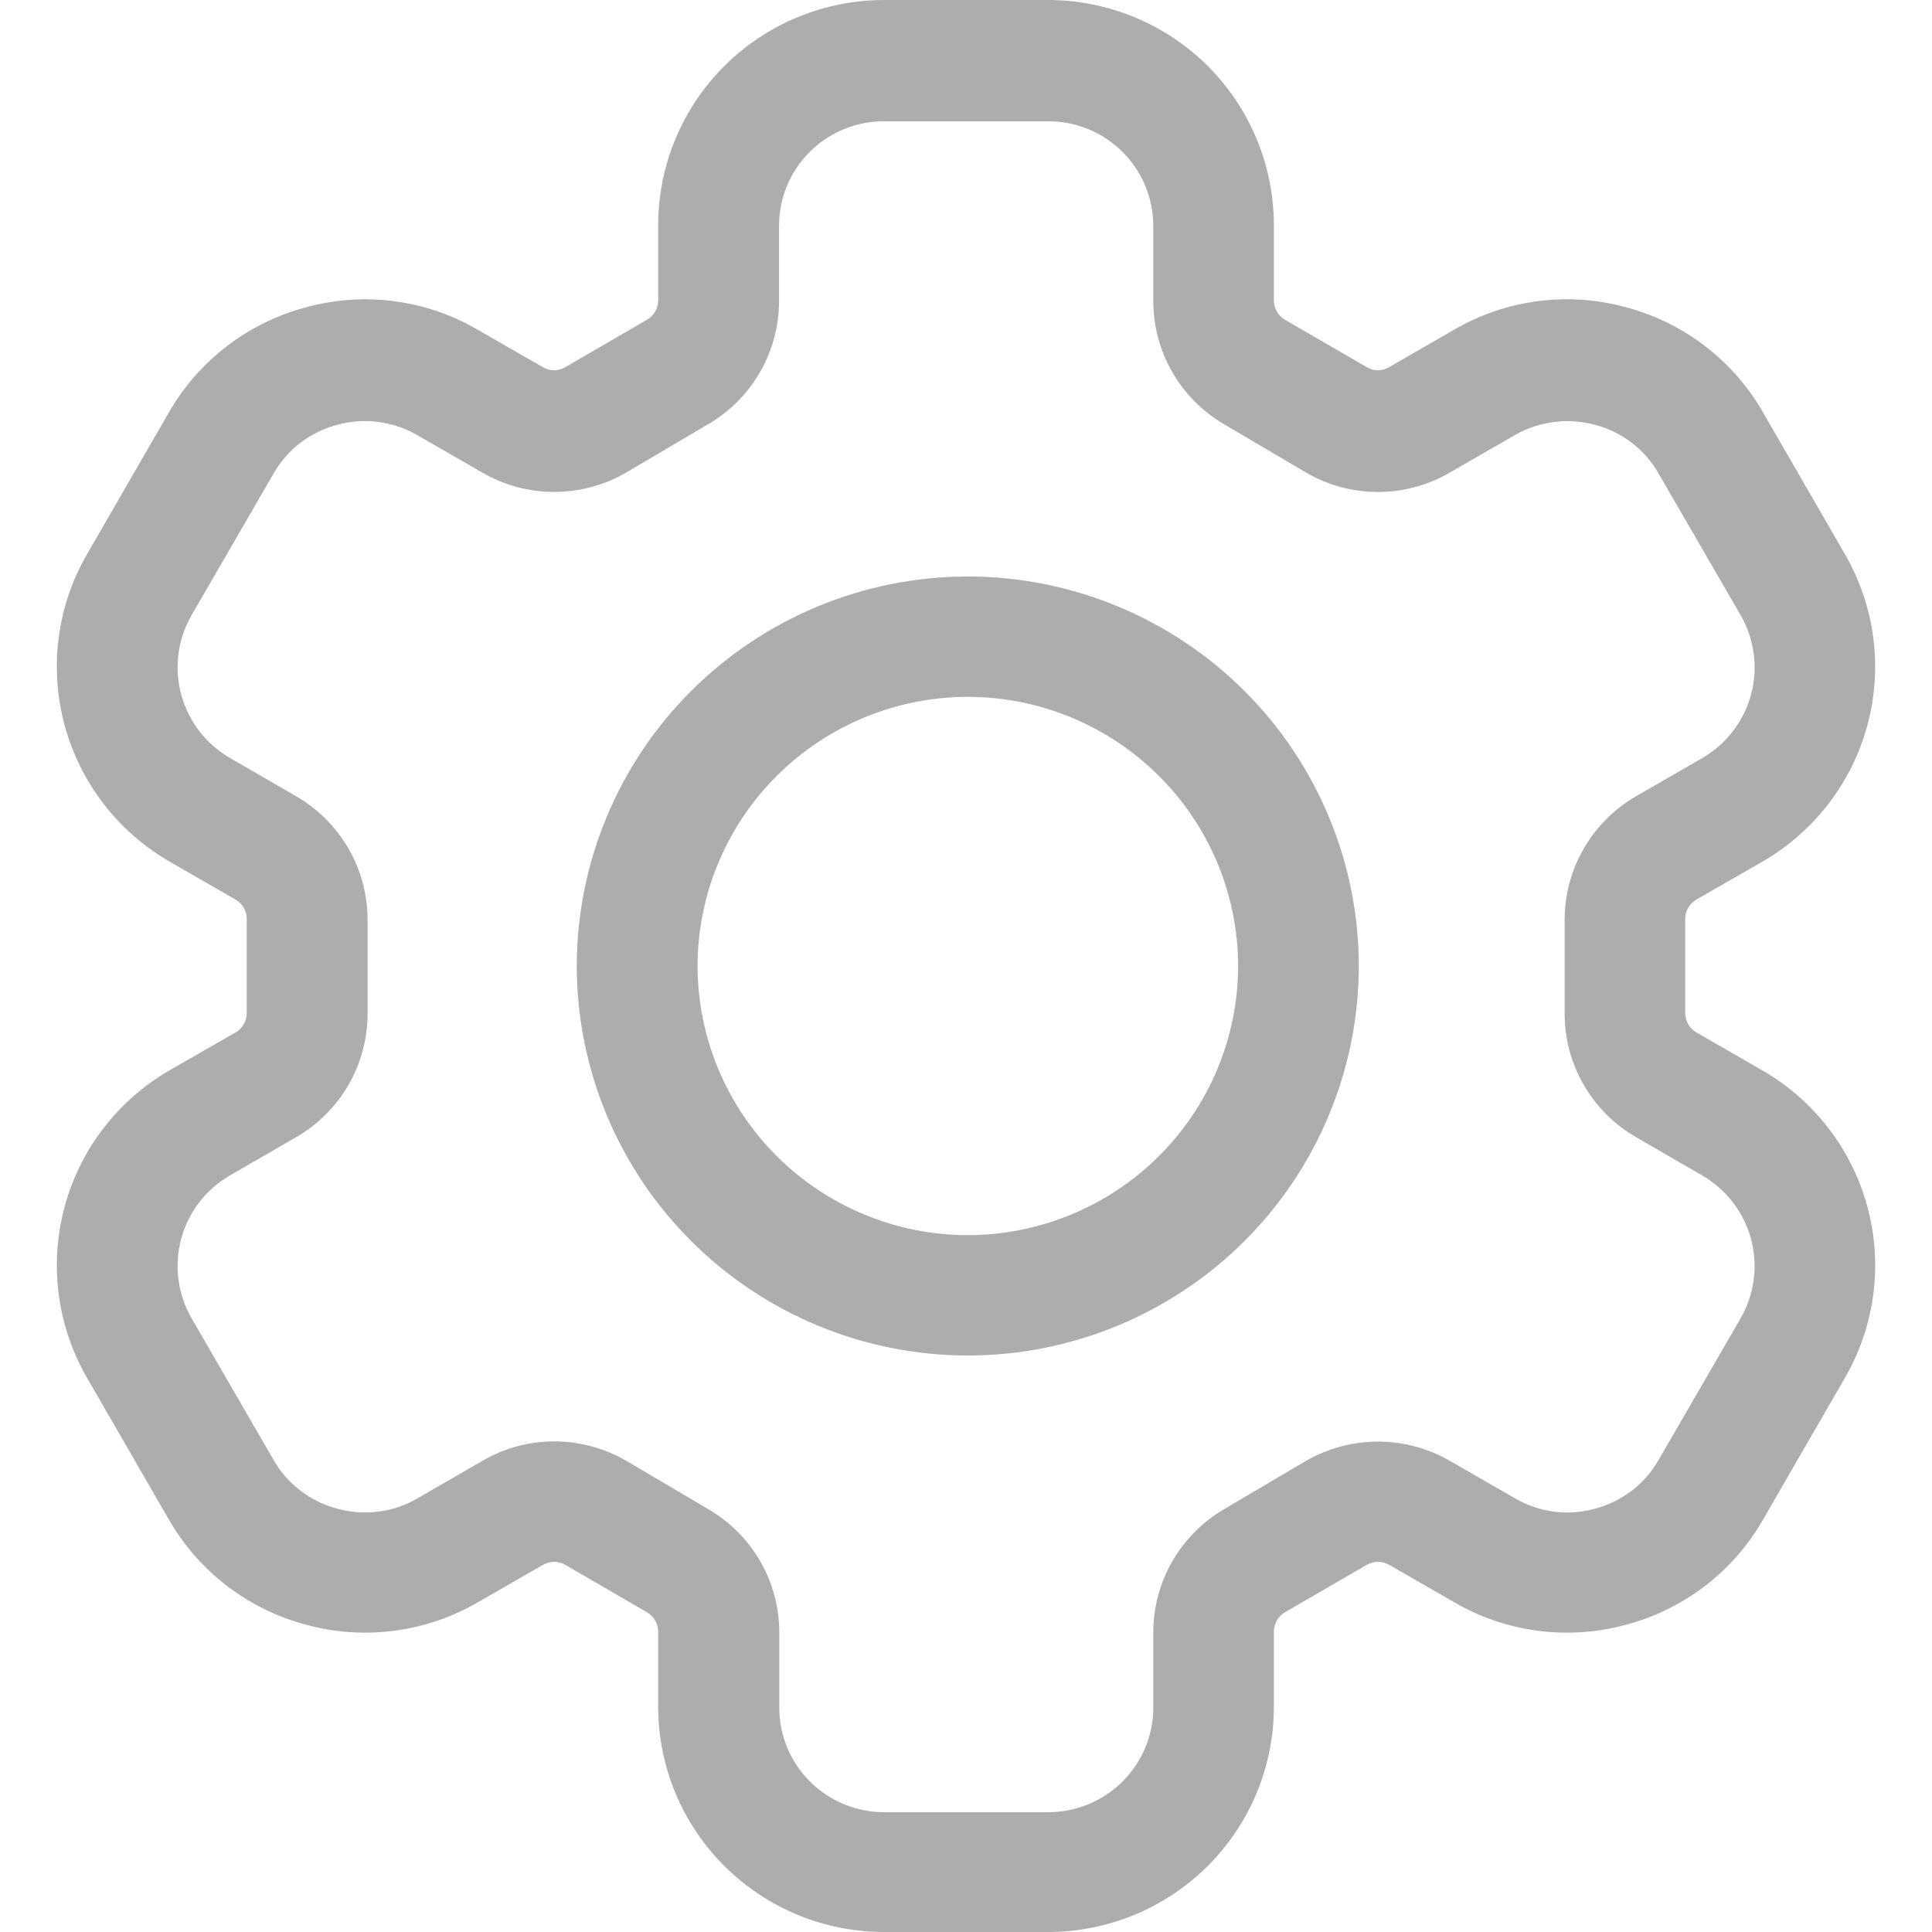
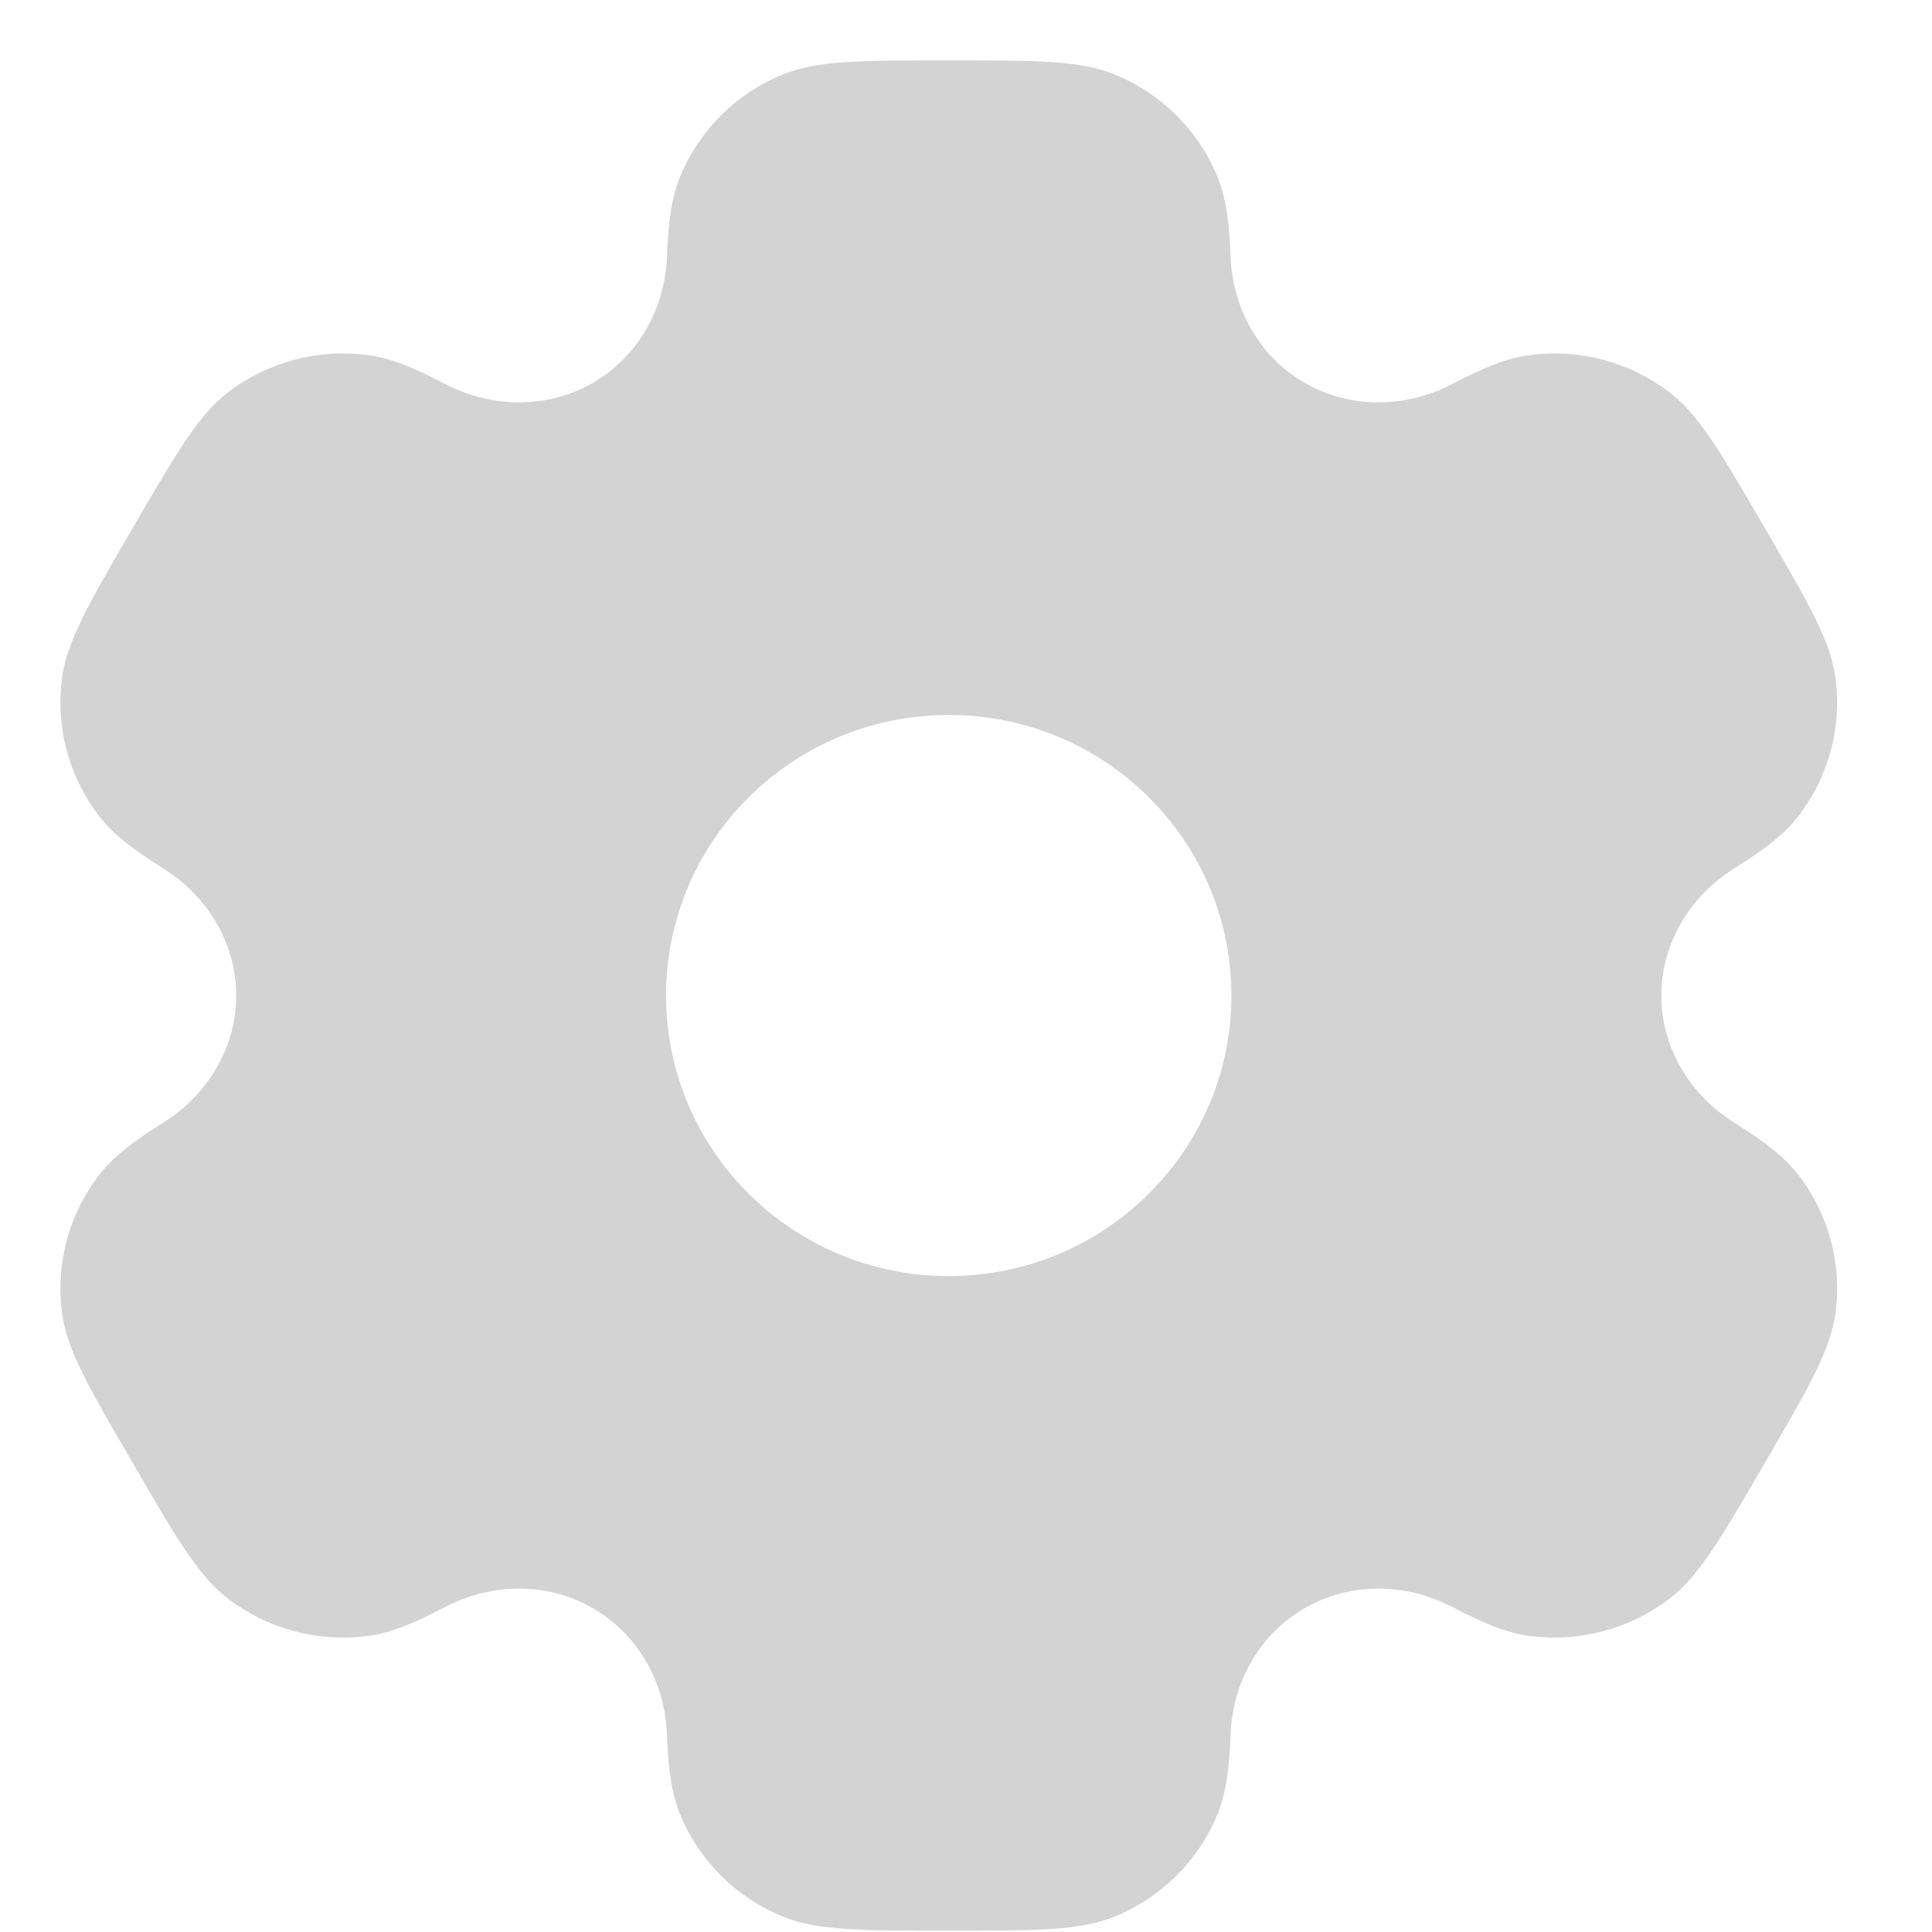
- <svg xmlns="http://www.w3.org/2000/svg" width="34" height="34" viewBox="0 0 34 34" fill="none">
-   <path d="M18.436 34H15.557C14.504 33.999 13.494 33.582 12.749 32.84C12.004 32.098 11.585 31.093 11.583 30.043V28.713C11.583 28.645 11.565 28.578 11.531 28.519C11.497 28.459 11.448 28.41 11.389 28.375L9.947 27.538C9.888 27.504 9.821 27.486 9.752 27.486C9.684 27.486 9.616 27.504 9.557 27.538L8.407 28.199C7.956 28.461 7.457 28.631 6.939 28.698C6.422 28.766 5.895 28.731 5.392 28.594C4.886 28.46 4.413 28.229 3.998 27.912C3.583 27.595 3.235 27.199 2.975 26.747L1.527 24.24C1.005 23.331 0.864 22.254 1.136 21.242C1.407 20.231 2.069 19.367 2.977 18.84L4.146 18.169C4.206 18.134 4.255 18.084 4.289 18.025C4.324 17.965 4.342 17.898 4.342 17.829V16.171C4.342 16.102 4.324 16.035 4.289 15.975C4.255 15.916 4.206 15.866 4.146 15.831L2.979 15.16C2.071 14.633 1.408 13.77 1.136 12.758C0.864 11.747 1.004 10.669 1.527 9.76L2.975 7.253C3.235 6.801 3.583 6.405 3.998 6.088C4.413 5.771 4.886 5.54 5.392 5.406C5.896 5.269 6.422 5.233 6.94 5.301C7.458 5.369 7.957 5.54 8.407 5.803L9.555 6.462C9.614 6.497 9.682 6.516 9.751 6.516C9.82 6.516 9.888 6.497 9.947 6.462L11.389 5.625C11.448 5.59 11.497 5.541 11.531 5.481C11.565 5.422 11.583 5.355 11.583 5.287V3.957C11.585 2.908 12.004 1.902 12.749 1.16C13.494 0.418 14.504 0.001 15.557 0H18.442C19.496 0.001 20.506 0.417 21.252 1.159C21.997 1.901 22.416 2.907 22.418 3.957V5.287C22.418 5.355 22.436 5.422 22.47 5.481C22.503 5.54 22.552 5.59 22.61 5.625L24.054 6.462C24.113 6.497 24.18 6.516 24.249 6.516C24.318 6.516 24.385 6.497 24.444 6.462L25.592 5.801C26.043 5.539 26.543 5.368 27.061 5.3C27.579 5.232 28.106 5.268 28.61 5.406C29.115 5.539 29.588 5.771 30.003 6.088C30.417 6.405 30.765 6.801 31.024 7.253L32.472 9.76C32.995 10.668 33.136 11.746 32.864 12.758C32.593 13.77 31.93 14.633 31.022 15.16L29.853 15.831C29.794 15.866 29.744 15.916 29.71 15.975C29.675 16.035 29.657 16.102 29.657 16.171V17.829C29.657 17.898 29.675 17.965 29.71 18.025C29.744 18.084 29.794 18.134 29.853 18.169L31.02 18.84C31.929 19.366 32.592 20.23 32.864 21.241C33.137 22.253 32.996 23.331 32.472 24.24L31.024 26.747C30.765 27.199 30.417 27.595 30.003 27.912C29.588 28.229 29.115 28.461 28.61 28.594C28.105 28.731 27.579 28.767 27.061 28.698C26.542 28.63 26.043 28.46 25.592 28.197L24.446 27.538C24.387 27.504 24.319 27.486 24.25 27.486C24.181 27.486 24.114 27.504 24.054 27.538L22.61 28.375C22.552 28.41 22.503 28.46 22.47 28.519C22.436 28.578 22.418 28.645 22.418 28.713V30.043C22.416 31.094 21.996 32.101 21.249 32.843C20.503 33.585 19.491 34.001 18.436 34ZM9.743 25.366C10.192 25.365 10.634 25.483 11.022 25.708L12.464 26.558C12.844 26.779 13.159 27.095 13.379 27.475C13.598 27.855 13.713 28.285 13.714 28.724V30.054C13.714 30.542 13.909 31.009 14.256 31.354C14.602 31.698 15.072 31.892 15.561 31.892H18.447C18.936 31.892 19.406 31.698 19.753 31.354C20.099 31.009 20.295 30.542 20.296 30.054V28.724C20.297 28.286 20.412 27.855 20.631 27.476C20.85 27.096 21.164 26.78 21.544 26.558L22.985 25.708C23.37 25.487 23.806 25.37 24.25 25.37C24.694 25.37 25.131 25.487 25.515 25.708L26.66 26.367C26.87 26.49 27.102 26.57 27.343 26.602C27.584 26.634 27.829 26.616 28.064 26.552C28.298 26.491 28.517 26.385 28.709 26.239C28.902 26.093 29.063 25.91 29.183 25.702L30.634 23.197C30.876 22.774 30.941 22.273 30.815 21.803C30.688 21.333 30.38 20.932 29.958 20.687L28.793 20.013C28.411 19.793 28.094 19.476 27.873 19.095C27.652 18.714 27.535 18.282 27.535 17.841V16.184C27.535 15.744 27.652 15.312 27.873 14.931C28.094 14.55 28.411 14.233 28.793 14.012L29.96 13.339C30.382 13.094 30.689 12.692 30.816 12.222C30.942 11.752 30.876 11.251 30.634 10.829L29.183 8.324C29.063 8.115 28.902 7.932 28.709 7.787C28.517 7.641 28.298 7.534 28.064 7.474C27.59 7.348 27.086 7.413 26.66 7.656L25.513 8.317C25.129 8.54 24.693 8.658 24.249 8.658C23.805 8.658 23.369 8.54 22.985 8.317L21.544 7.467C21.164 7.246 20.85 6.93 20.631 6.55C20.412 6.17 20.297 5.74 20.296 5.302V3.972C20.295 3.484 20.099 3.016 19.753 2.672C19.406 2.327 18.936 2.133 18.447 2.134H15.557C15.067 2.133 14.598 2.327 14.251 2.672C13.905 3.016 13.71 3.484 13.71 3.972V5.302C13.709 5.74 13.594 6.171 13.374 6.55C13.155 6.93 12.84 7.246 12.46 7.467L11.018 8.317C10.634 8.54 10.198 8.657 9.753 8.657C9.309 8.657 8.873 8.54 8.488 8.317L7.345 7.659C7.135 7.537 6.903 7.458 6.662 7.426C6.421 7.394 6.176 7.411 5.942 7.474C5.708 7.534 5.488 7.64 5.295 7.786C5.103 7.932 4.941 8.115 4.82 8.324L3.37 10.829C3.127 11.252 3.062 11.752 3.189 12.223C3.316 12.693 3.624 13.094 4.046 13.339L5.21 14.012C5.593 14.233 5.91 14.55 6.131 14.931C6.352 15.312 6.468 15.744 6.469 16.184V17.841C6.468 18.282 6.352 18.714 6.131 19.095C5.91 19.476 5.593 19.793 5.21 20.013L4.044 20.687C3.622 20.932 3.314 21.333 3.188 21.803C3.062 22.273 3.127 22.774 3.37 23.197L4.82 25.702C4.941 25.911 5.103 26.093 5.295 26.239C5.488 26.385 5.708 26.491 5.942 26.552C6.176 26.616 6.421 26.633 6.662 26.602C6.903 26.571 7.136 26.491 7.345 26.369L8.491 25.708C8.87 25.486 9.302 25.368 9.743 25.366ZM17.03 23.855C15.206 23.853 13.458 23.13 12.168 21.845C10.878 20.56 10.152 18.817 10.15 17C10.152 15.183 10.878 13.44 12.168 12.155C13.458 10.87 15.206 10.147 17.03 10.145C18.855 10.146 20.604 10.869 21.895 12.154C23.185 13.44 23.911 15.182 23.913 17C23.911 18.818 23.185 20.561 21.895 21.846C20.604 23.131 18.855 23.854 17.03 23.855ZM17.03 12.263C15.77 12.265 14.562 12.765 13.671 13.653C12.78 14.54 12.278 15.744 12.276 17C12.278 18.256 12.78 19.459 13.671 20.347C14.562 21.235 15.77 21.735 17.03 21.737C18.291 21.735 19.5 21.236 20.392 20.348C21.285 19.46 21.787 18.256 21.789 17C21.787 15.744 21.285 14.54 20.392 13.652C19.5 12.764 18.291 12.264 17.03 12.263Z" fill="#ADADAD" />
+ <svg xmlns="http://www.w3.org/2000/svg" width="32" height="32" viewBox="0 0 32 32" fill="none">
+   <path fill-rule="evenodd" clip-rule="evenodd" d="M18.47 1.236C17.896 1 17.169 1 15.714 1C14.26 1 13.533 1 12.959 1.236C12.194 1.55 11.587 2.153 11.27 2.912C11.125 3.259 11.069 3.662 11.047 4.25C11.014 5.113 10.568 5.913 9.813 6.345C9.059 6.777 8.138 6.761 7.368 6.357C6.844 6.082 6.464 5.93 6.09 5.881C5.269 5.773 4.439 5.994 3.782 6.494C3.289 6.869 2.926 7.494 2.199 8.744C1.471 9.994 1.108 10.619 1.027 11.23C0.919 12.045 1.141 12.869 1.645 13.52C1.875 13.818 2.198 14.068 2.7 14.381C3.438 14.841 3.912 15.624 3.912 16.489C3.912 17.353 3.438 18.137 2.7 18.597C2.198 18.91 1.875 19.16 1.645 19.457C1.141 20.109 0.919 20.933 1.027 21.747C1.108 22.358 1.471 22.983 2.199 24.233C2.926 25.483 3.289 26.108 3.782 26.483C4.439 26.983 5.269 27.204 6.089 27.097C6.464 27.048 6.844 26.895 7.368 26.62C8.138 26.216 9.059 26.2 9.813 26.633C10.568 27.065 11.014 27.864 11.047 28.728C11.069 29.316 11.125 29.719 11.27 30.066C11.587 30.825 12.194 31.428 12.959 31.742C13.533 31.978 14.26 31.978 15.714 31.978C17.169 31.978 17.896 31.978 18.47 31.742C19.234 31.428 19.842 30.825 20.159 30.066C20.303 29.719 20.36 29.316 20.382 28.728C20.415 27.864 20.861 27.065 21.615 26.633C22.37 26.2 23.291 26.216 24.061 26.62C24.585 26.895 24.965 27.048 25.339 27.097C26.16 27.204 26.99 26.983 27.647 26.483C28.14 26.108 28.503 25.483 29.23 24.233C29.957 22.983 30.321 22.358 30.402 21.747C30.51 20.933 30.288 20.109 29.784 19.457C29.554 19.16 29.23 18.91 28.729 18.597C27.991 18.137 27.517 17.353 27.517 16.489C27.517 15.624 27.991 14.841 28.729 14.381C29.23 14.068 29.554 13.818 29.784 13.52C30.288 12.869 30.51 12.045 30.402 11.23C30.321 10.62 29.958 9.994 29.23 8.744C28.503 7.494 28.14 6.869 27.647 6.494C26.99 5.994 26.16 5.773 25.339 5.881C24.965 5.93 24.585 6.082 24.061 6.357C23.291 6.761 22.37 6.777 21.616 6.345C20.861 5.913 20.415 5.113 20.382 4.249C20.36 3.662 20.303 3.259 20.159 2.912C19.842 2.153 19.234 1.55 18.47 1.236ZM15.714 21.136C18.3 21.136 20.396 19.055 20.396 16.489C20.396 13.922 18.3 11.842 15.714 11.842C13.129 11.842 11.032 13.922 11.032 16.489C11.032 19.055 13.129 21.136 15.714 21.136Z" fill="#D3D3D3" />
</svg>
